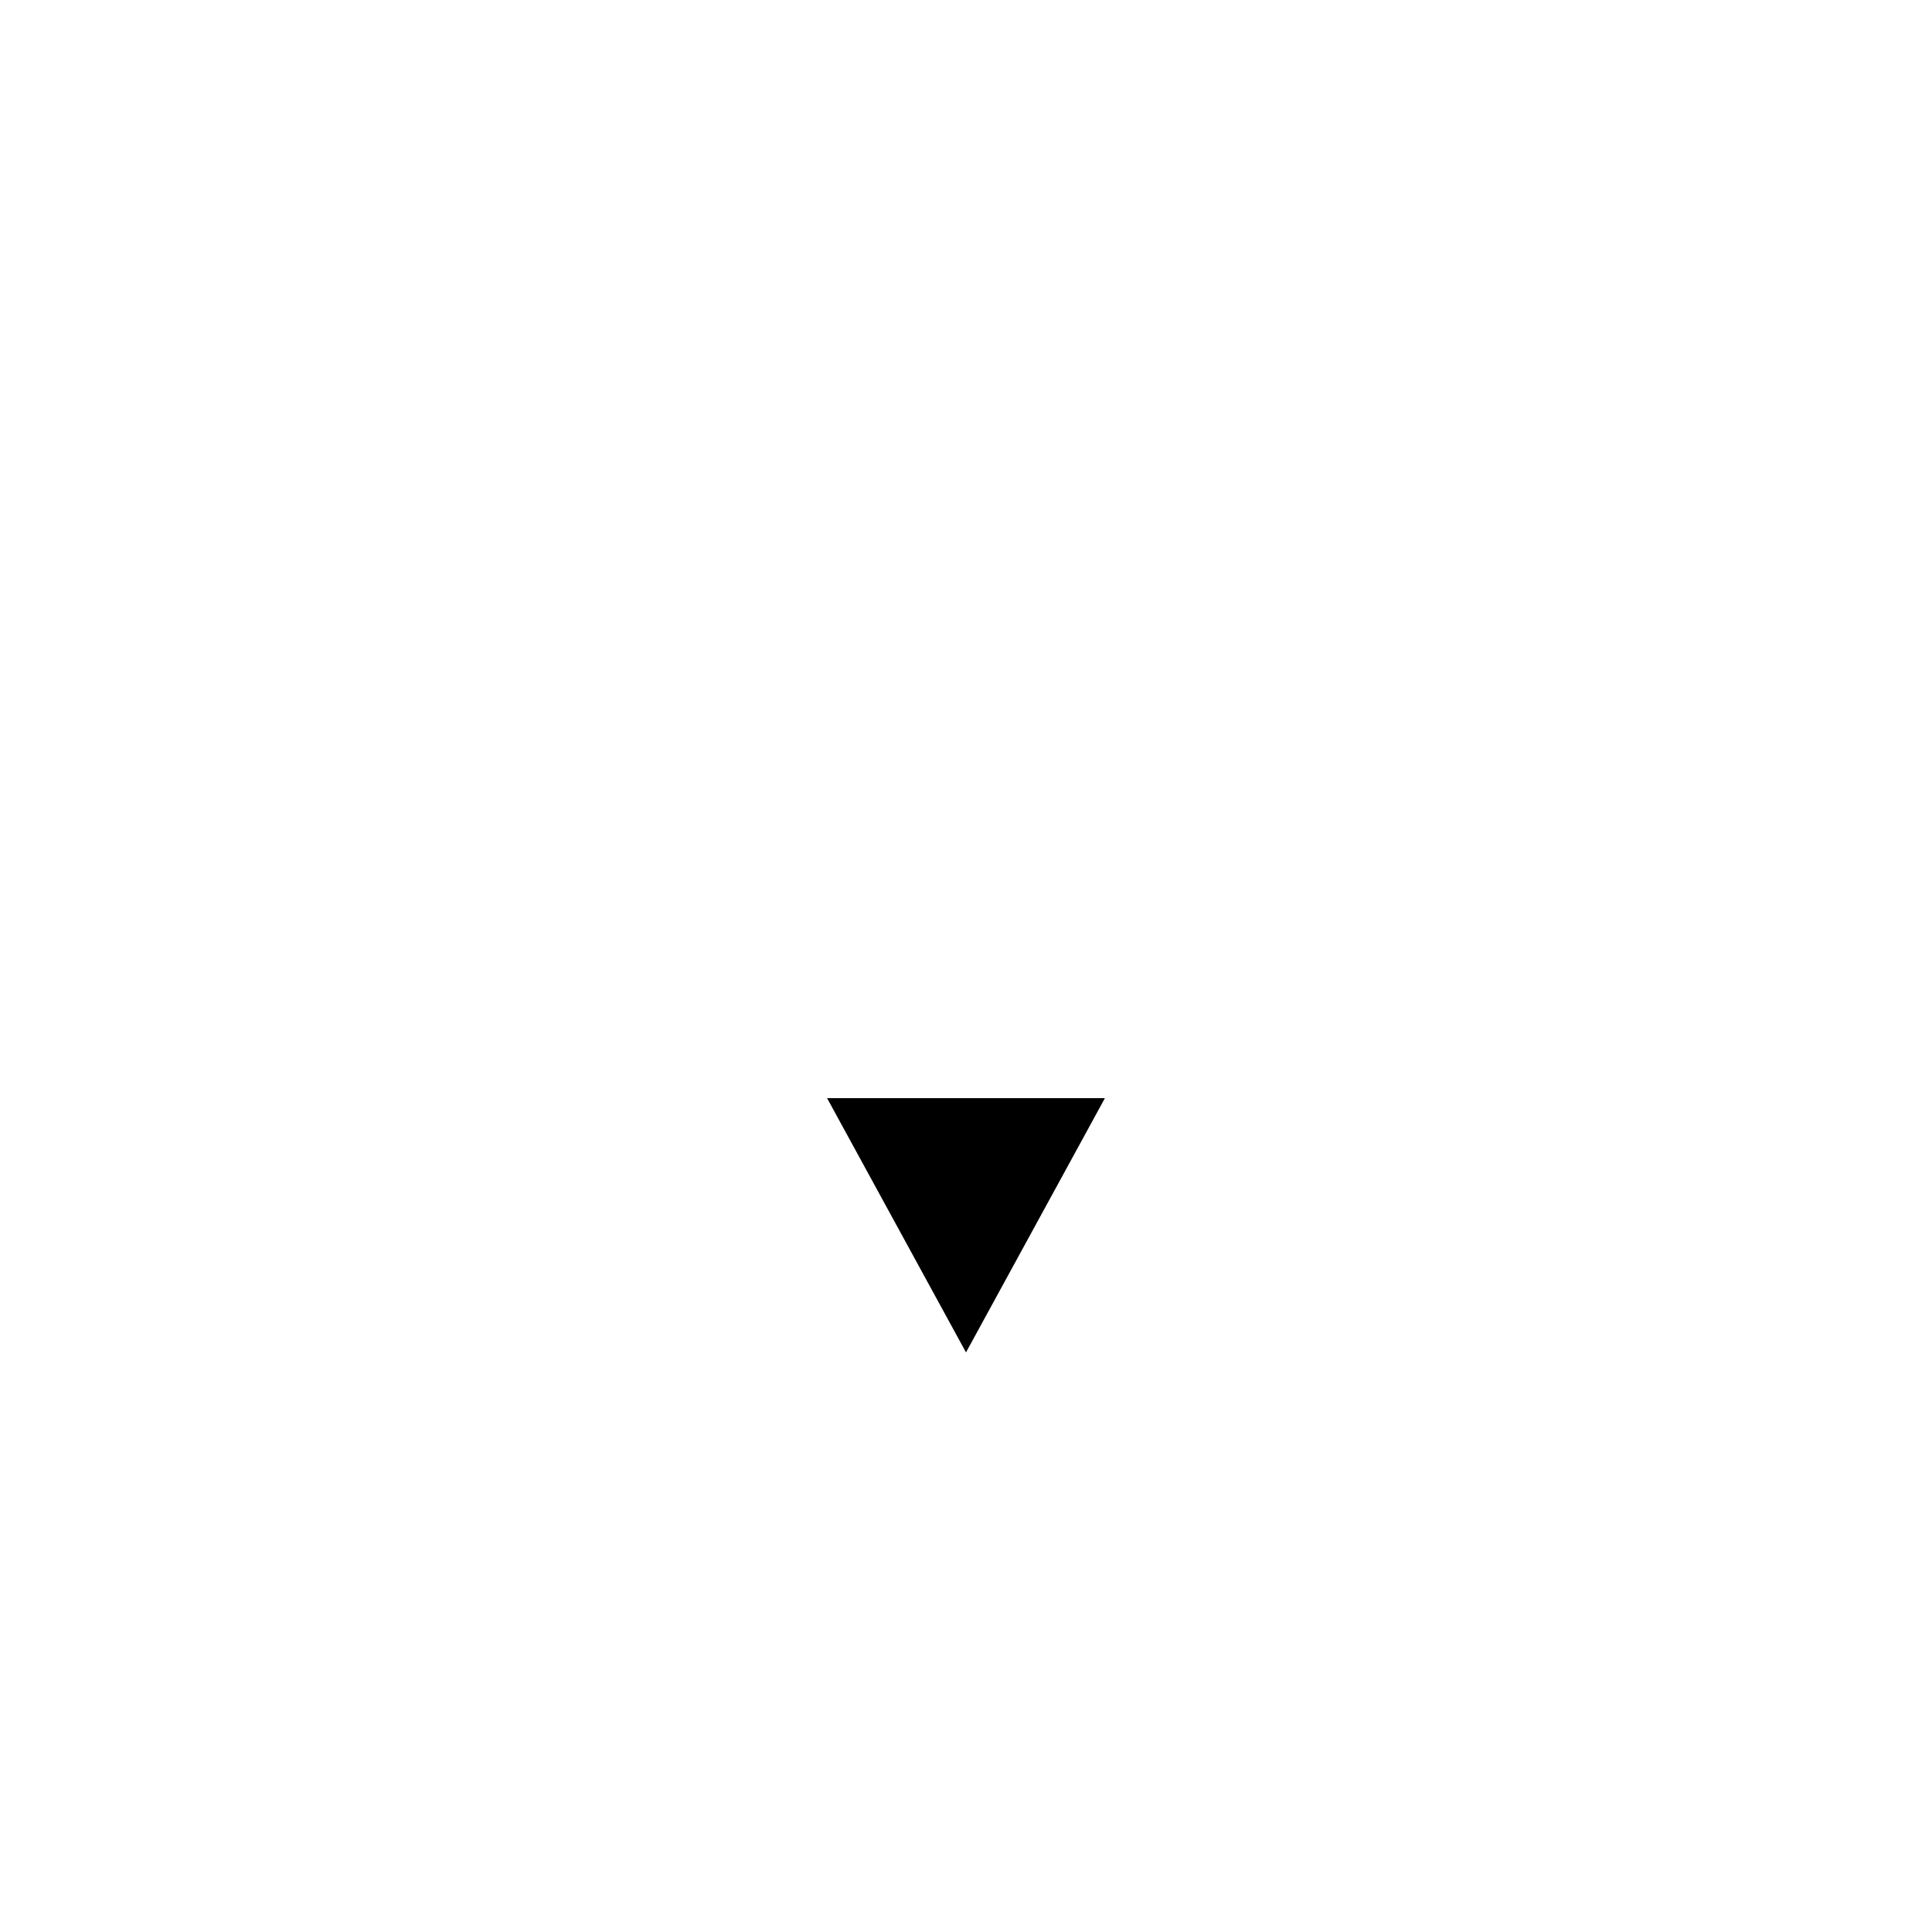
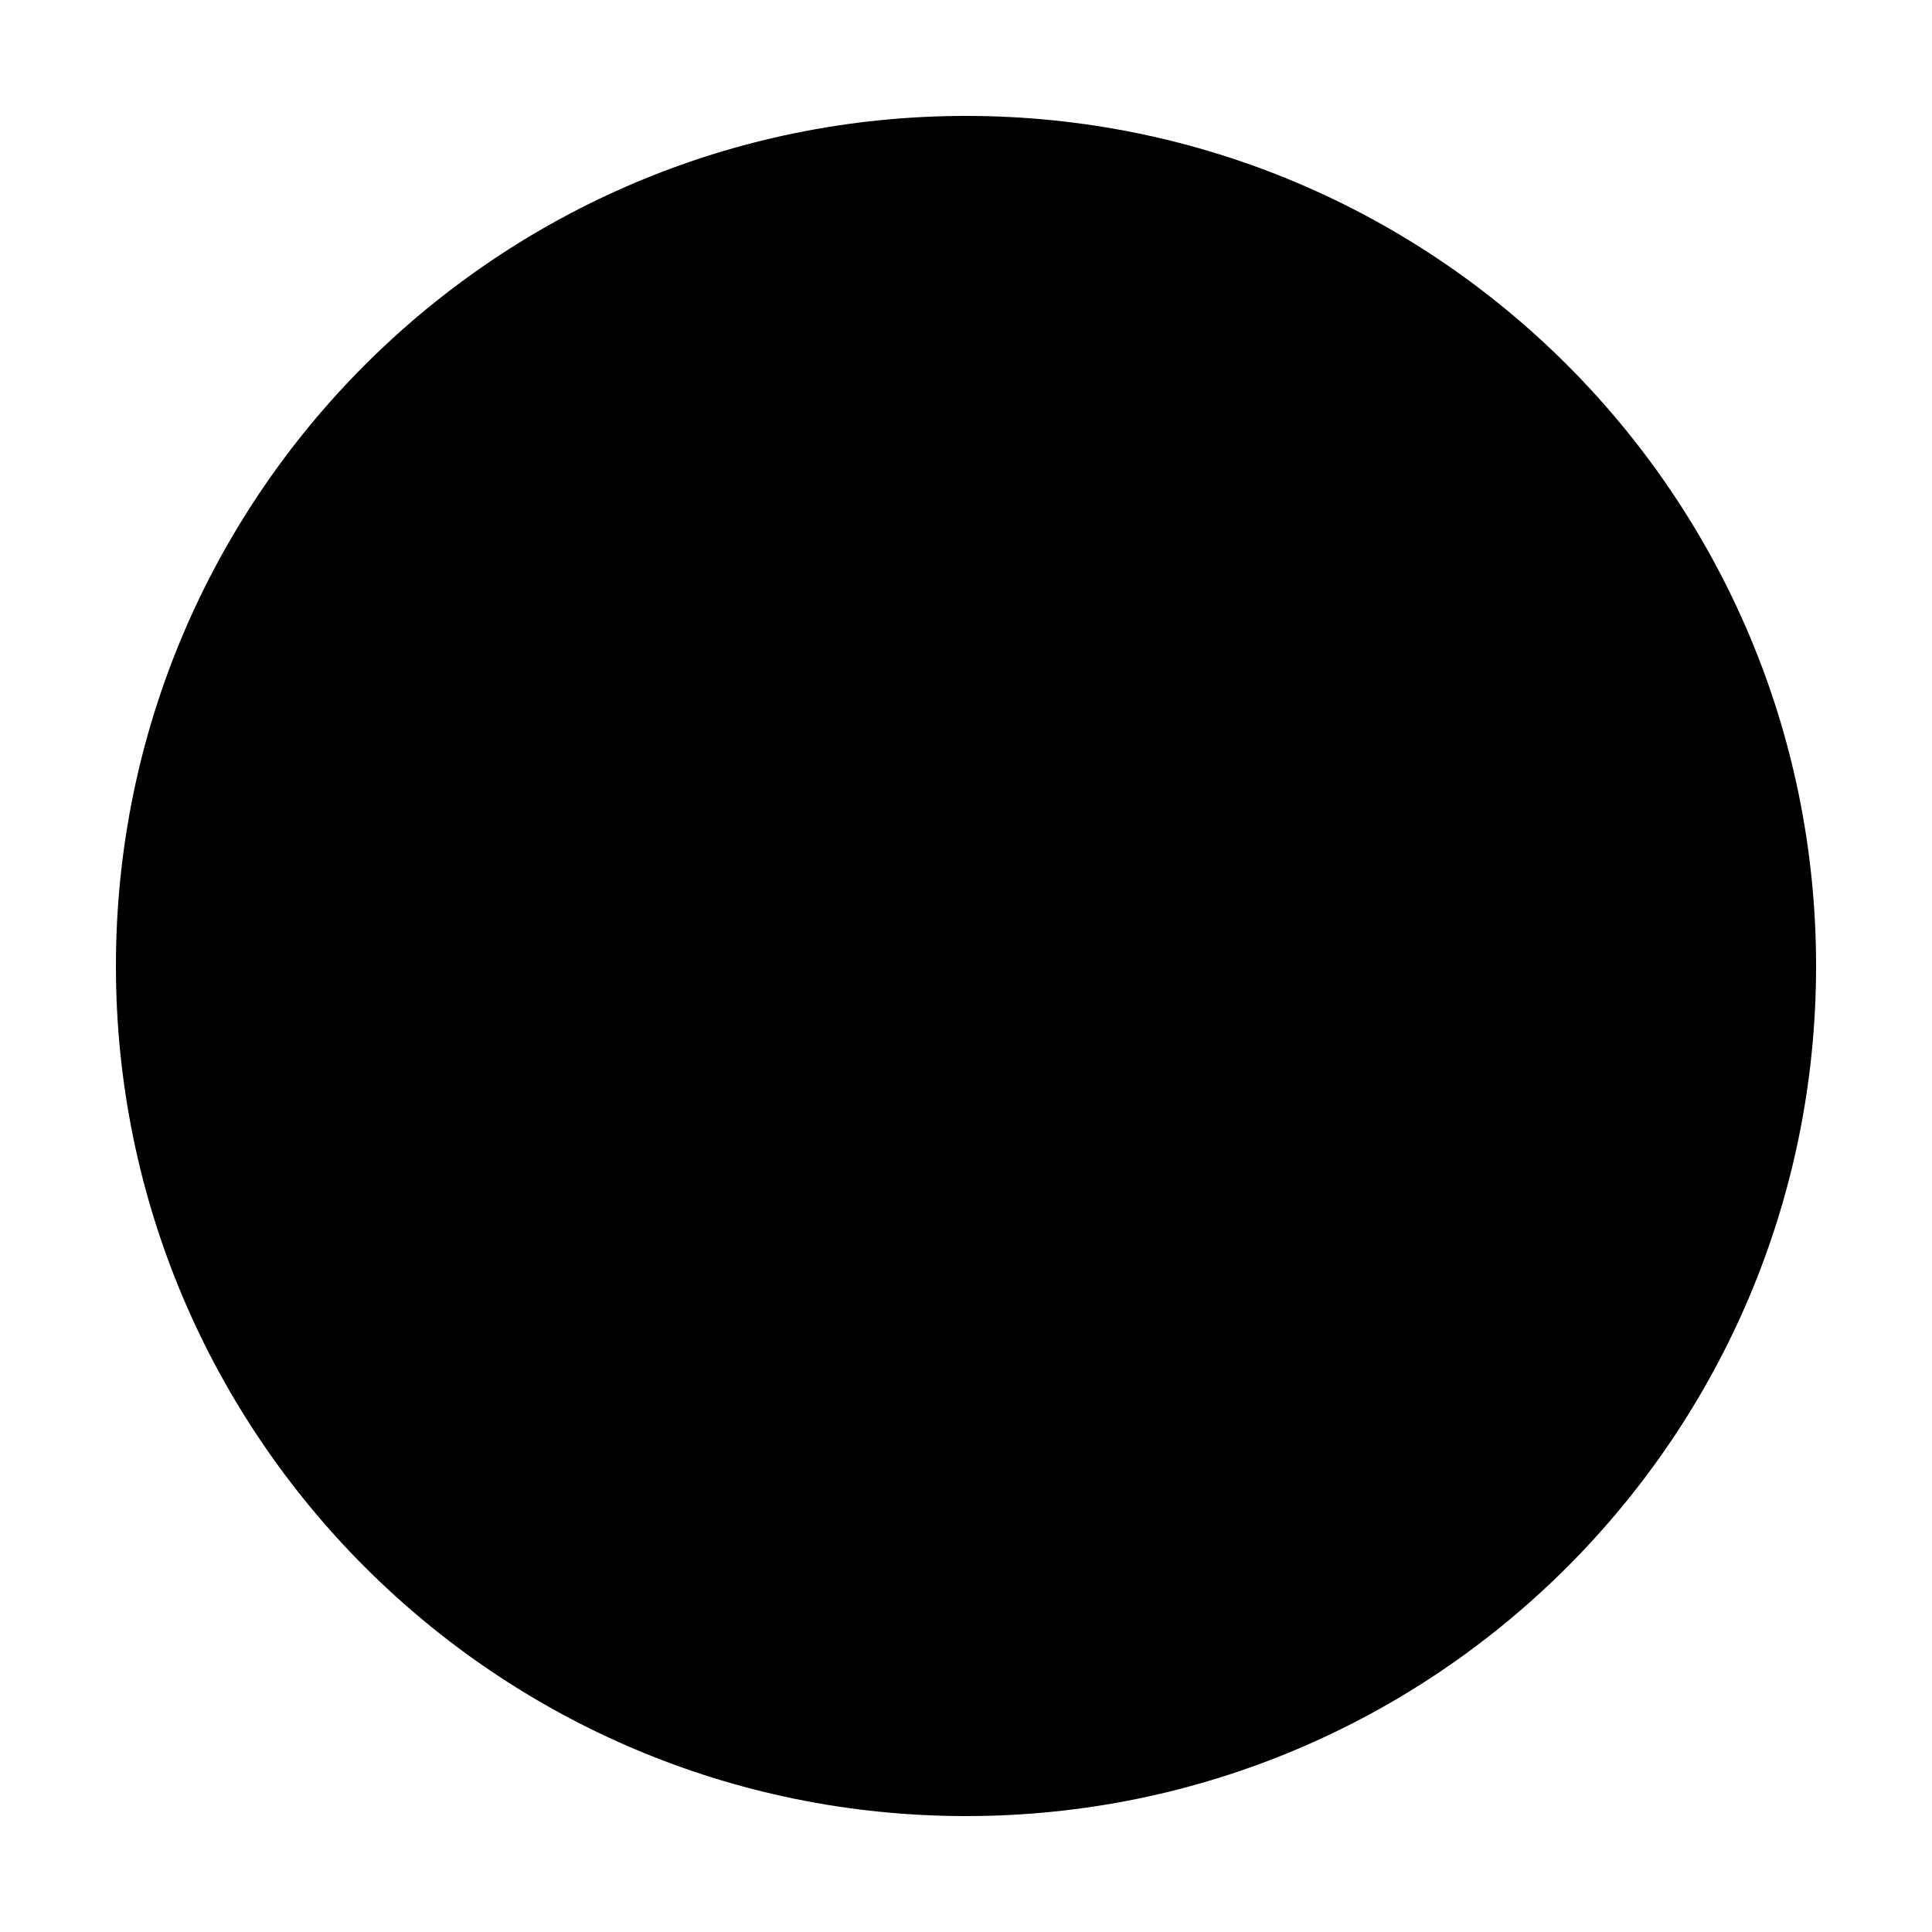
<svg xmlns="http://www.w3.org/2000/svg" version="1.1" width="100" height="100" viewBox="0 0 100 100">
-   <path d="M12,78 L88,78" fill="none" stroke="param(outline) #37474F" stroke-opacity="param(outline-opacity) 1" stroke-width="6" stroke-linecap="round" stroke-linejoin="round" />
-   <path d="M50,14 L50,58" fill="none" stroke="param(outline) #37474F" stroke-opacity="param(outline-opacity) 1" stroke-width="6" stroke-linecap="round" stroke-linejoin="round" />
-   <polygon points="50,70 42.81,56.84 57.19,56.84" fill="param(outline) #37474F" fill-opacity="param(outline-opacity) 1" stroke="none" />
+   <circle cx="50" cy="50" r="44" fill="param(fill) #ECEFF1" fill-opacity="param(fill-opacity) 1" stroke="param(outline) #37474F" stroke-opacity="param(outline-opacity) 1" stroke-width="5" stroke-linecap="round" stroke-linejoin="round" />
+   <path d="M26,72 L74,72" fill="none" stroke="param(outline) #37474F" stroke-opacity="param(outline-opacity) 1" stroke-width="6" stroke-linecap="round" stroke-linejoin="round" />
+   <path d="M50,22 L50,52.8" fill="none" stroke="param(outline) #37474F" stroke-opacity="param(outline-opacity) 1" stroke-width="6" stroke-linecap="round" stroke-linejoin="round" />
+   <polygon points="50,64 43.29,51.71 56.71,51.71" fill="param(outline) #37474F" fill-opacity="param(outline-opacity) 1" stroke="none" />
</svg>
